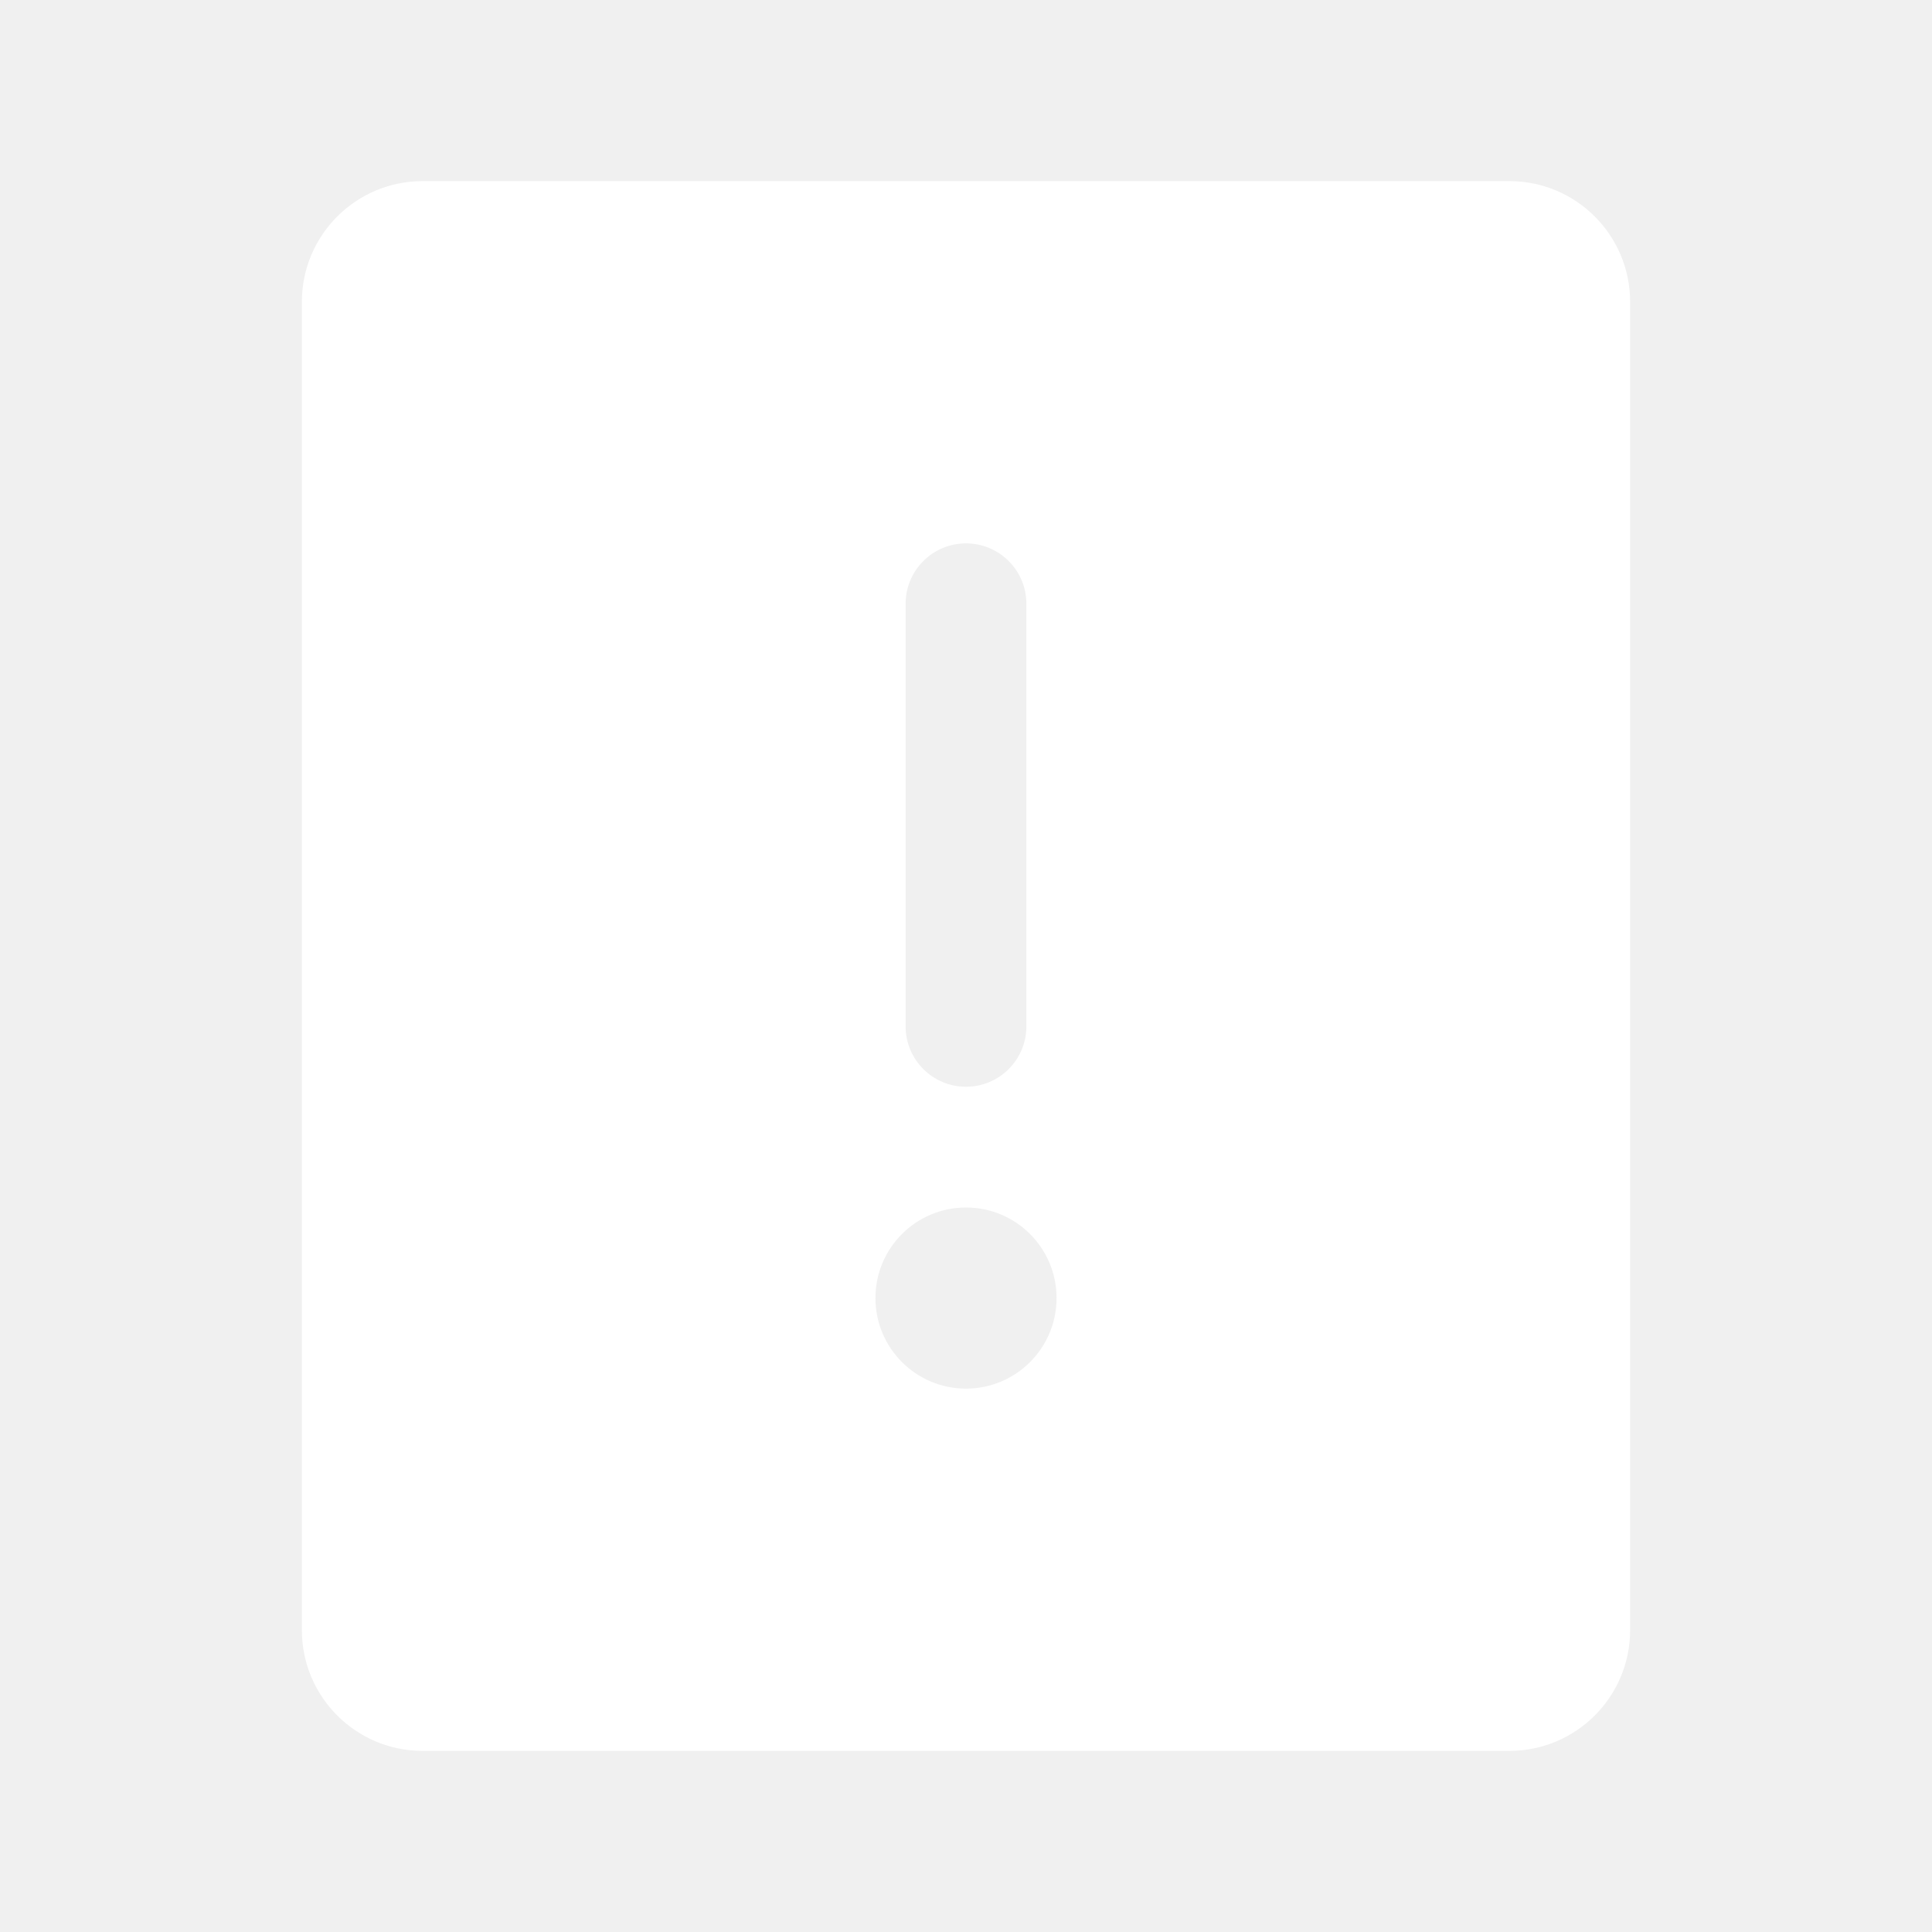
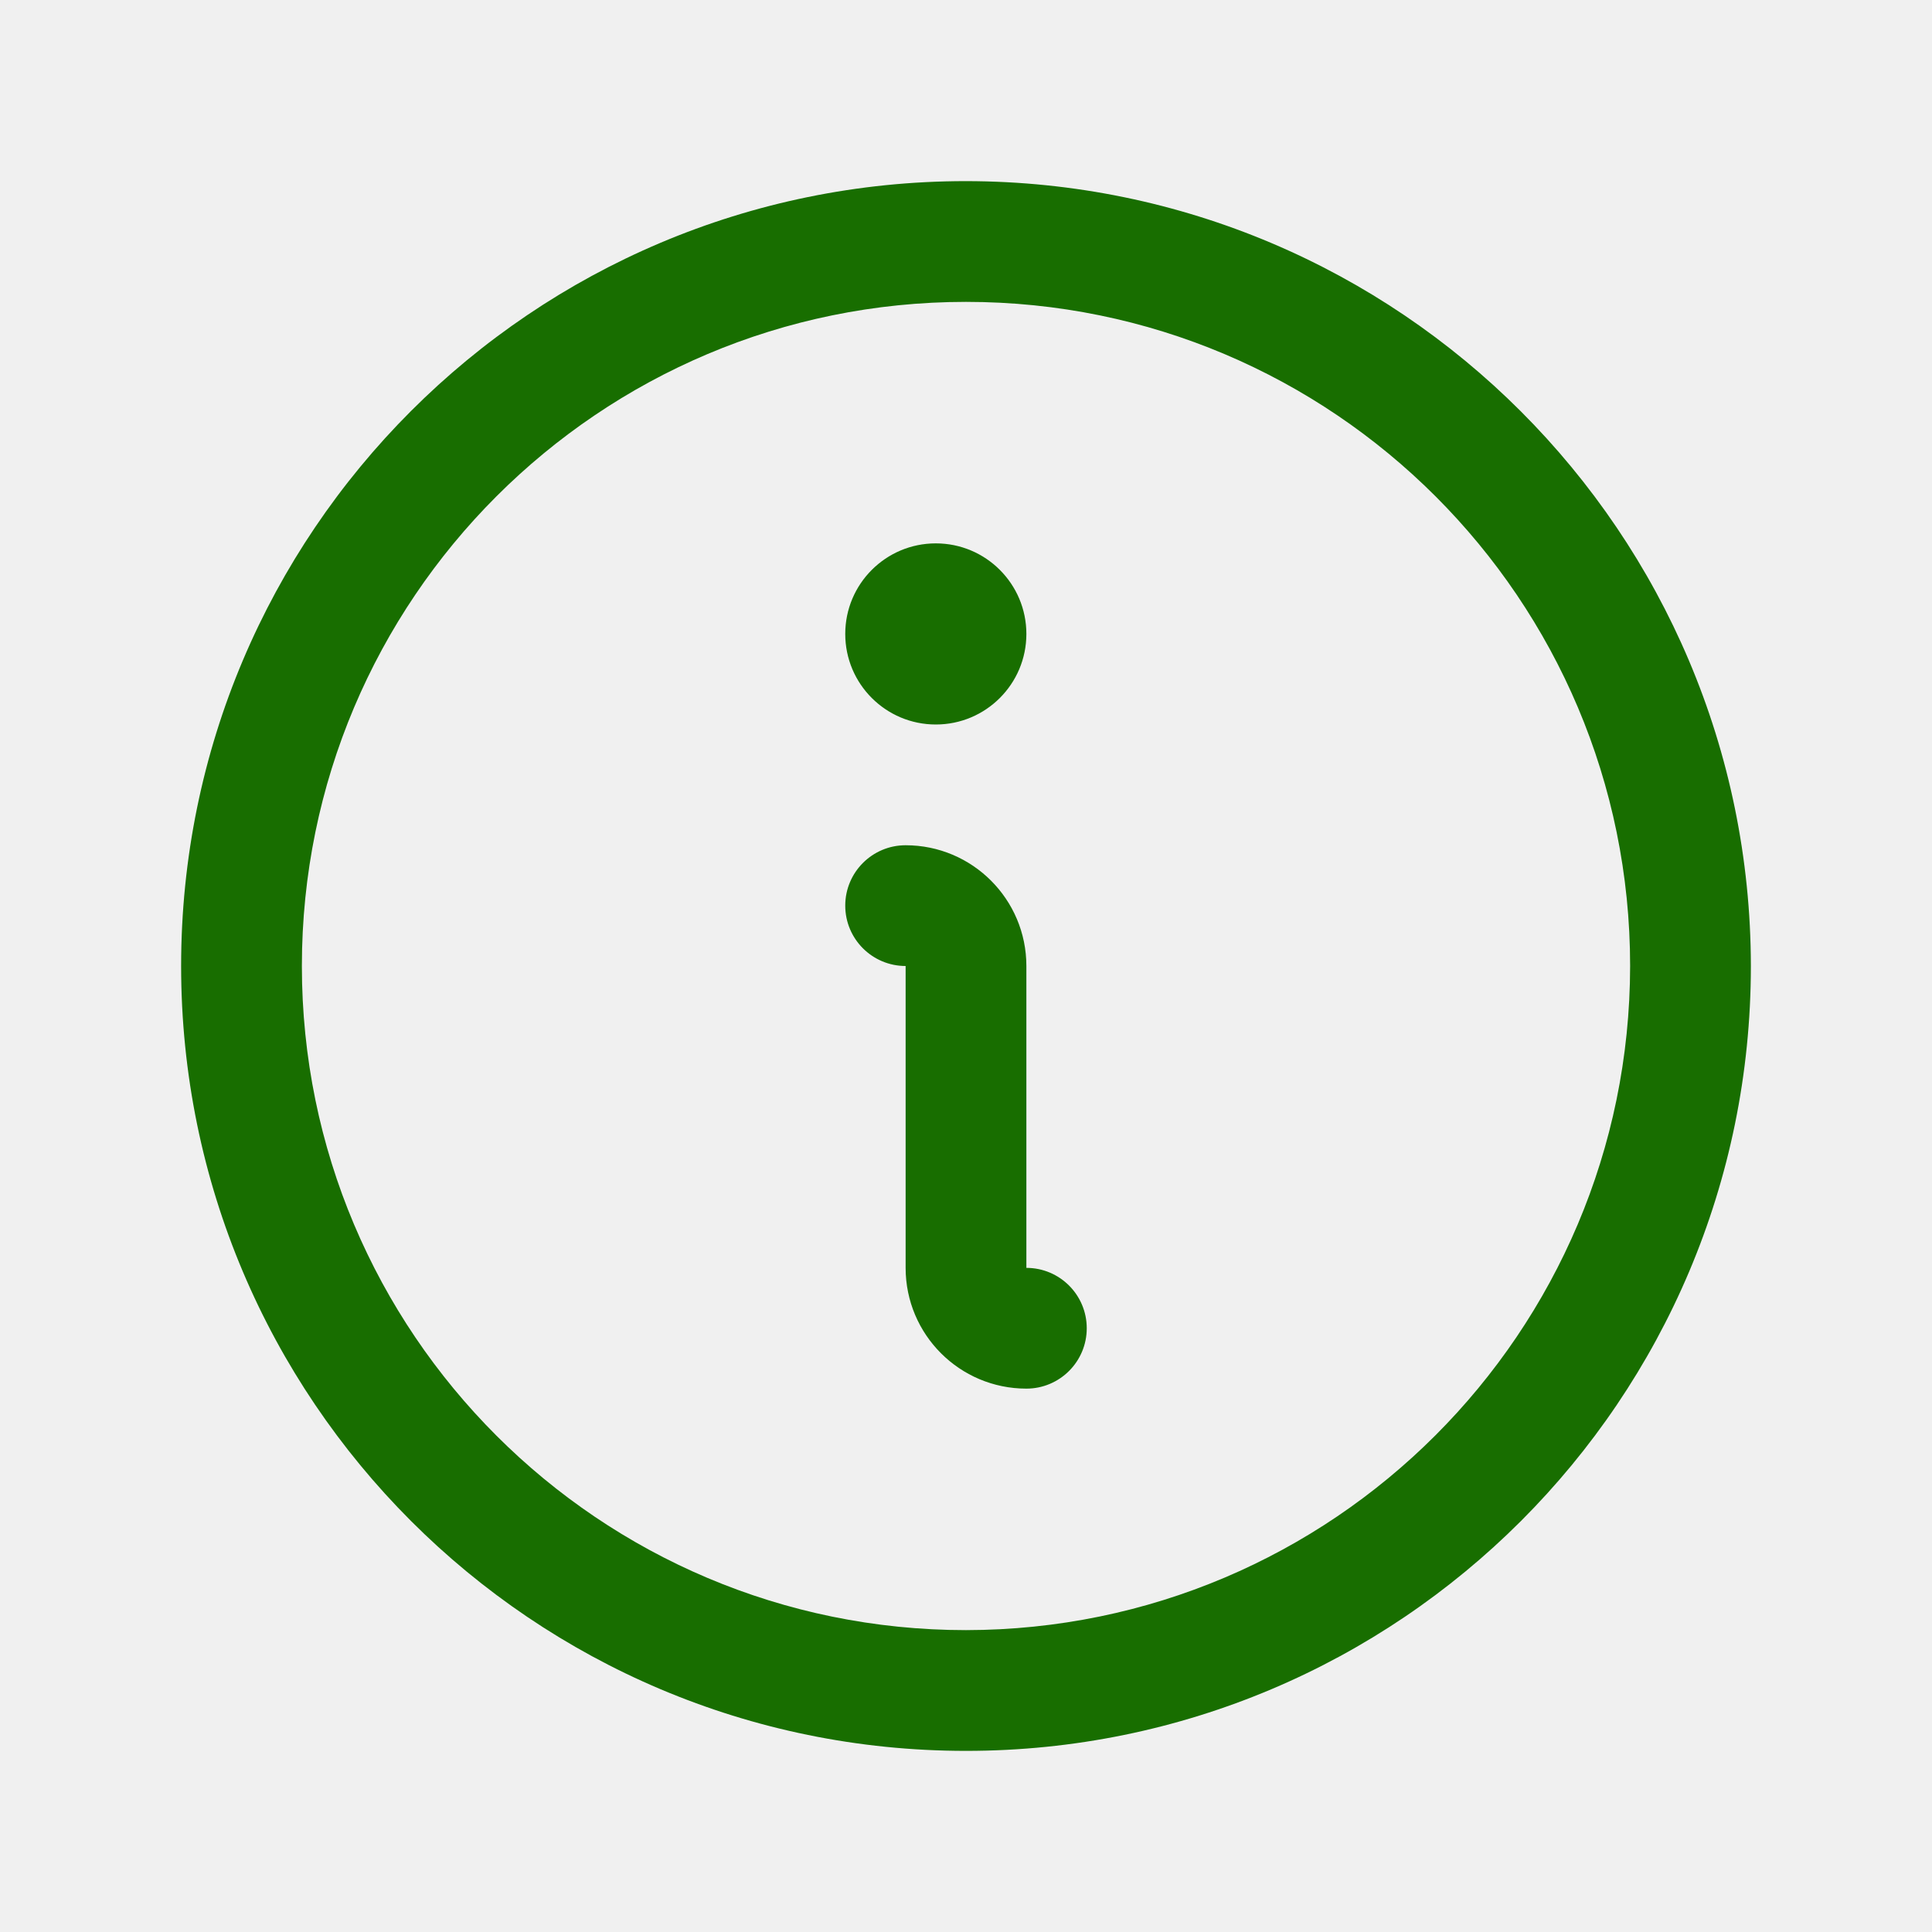
- <svg xmlns="http://www.w3.org/2000/svg" width="32" height="32" fill="#ffffff" viewBox="0 0 256 256">
-   <path d="M200,24H56A16,16,0,0,0,40,40V216a16,16,0,0,0,16,16H200a16,16,0,0,0,16-16V40A16,16,0,0,0,200,24ZM128,160a12,12,0,1,1-12,12A12,12,0,0,1,128,160Zm-8-24V80a8,8,0,0,1,16,0v56a8,8,0,0,1-16,0Z" />
+ <svg xmlns="http://www.w3.org/2000/svg" width="32" height="32" fill="#186e00" viewBox="0 0 256 256">
+   <path d="M128,24A104,104,0,1,0,232,128,104.11,104.11,0,0,0,128,24Zm0,192a88,88,0,1,1,88-88A88.1,88.1,0,0,1,128,216Zm16-40a8,8,0,0,1-8,8,16,16,0,0,1-16-16V128a8,8,0,0,1,0-16,16,16,0,0,1,16,16v40A8,8,0,0,1,144,176ZM112,84a12,12,0,1,1,12,12A12,12,0,0,1,112,84Z" />
</svg>
